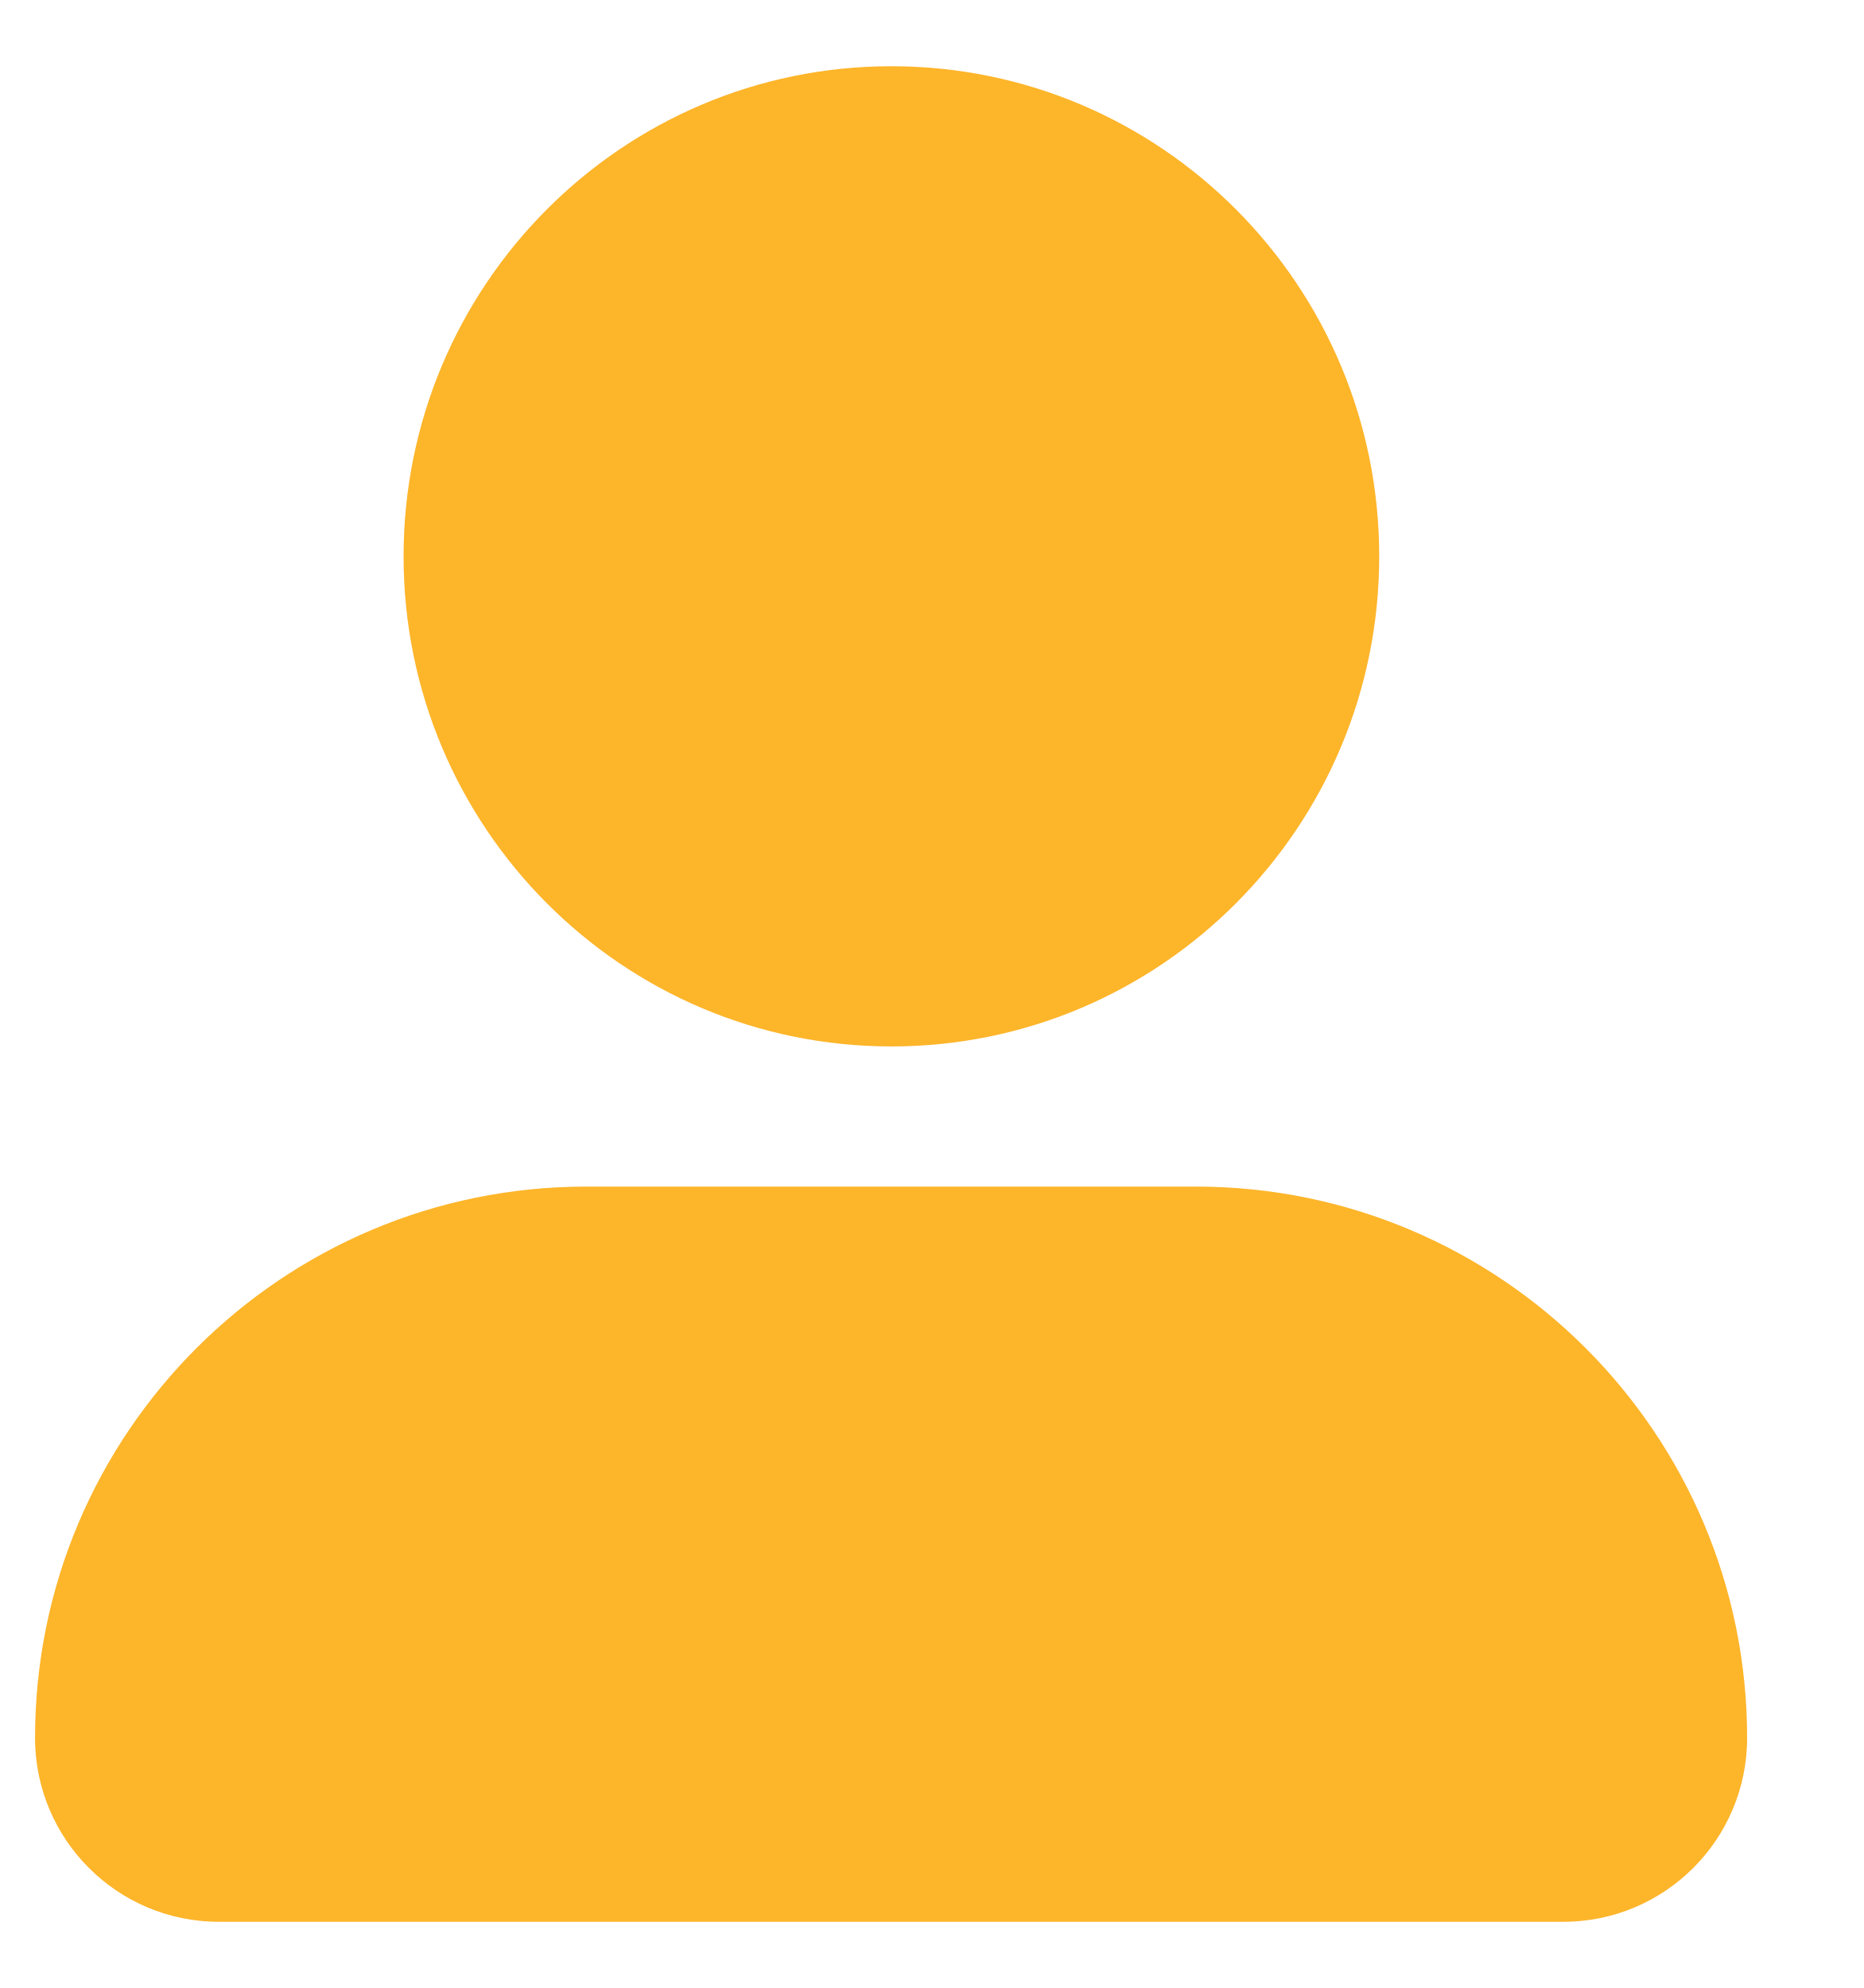
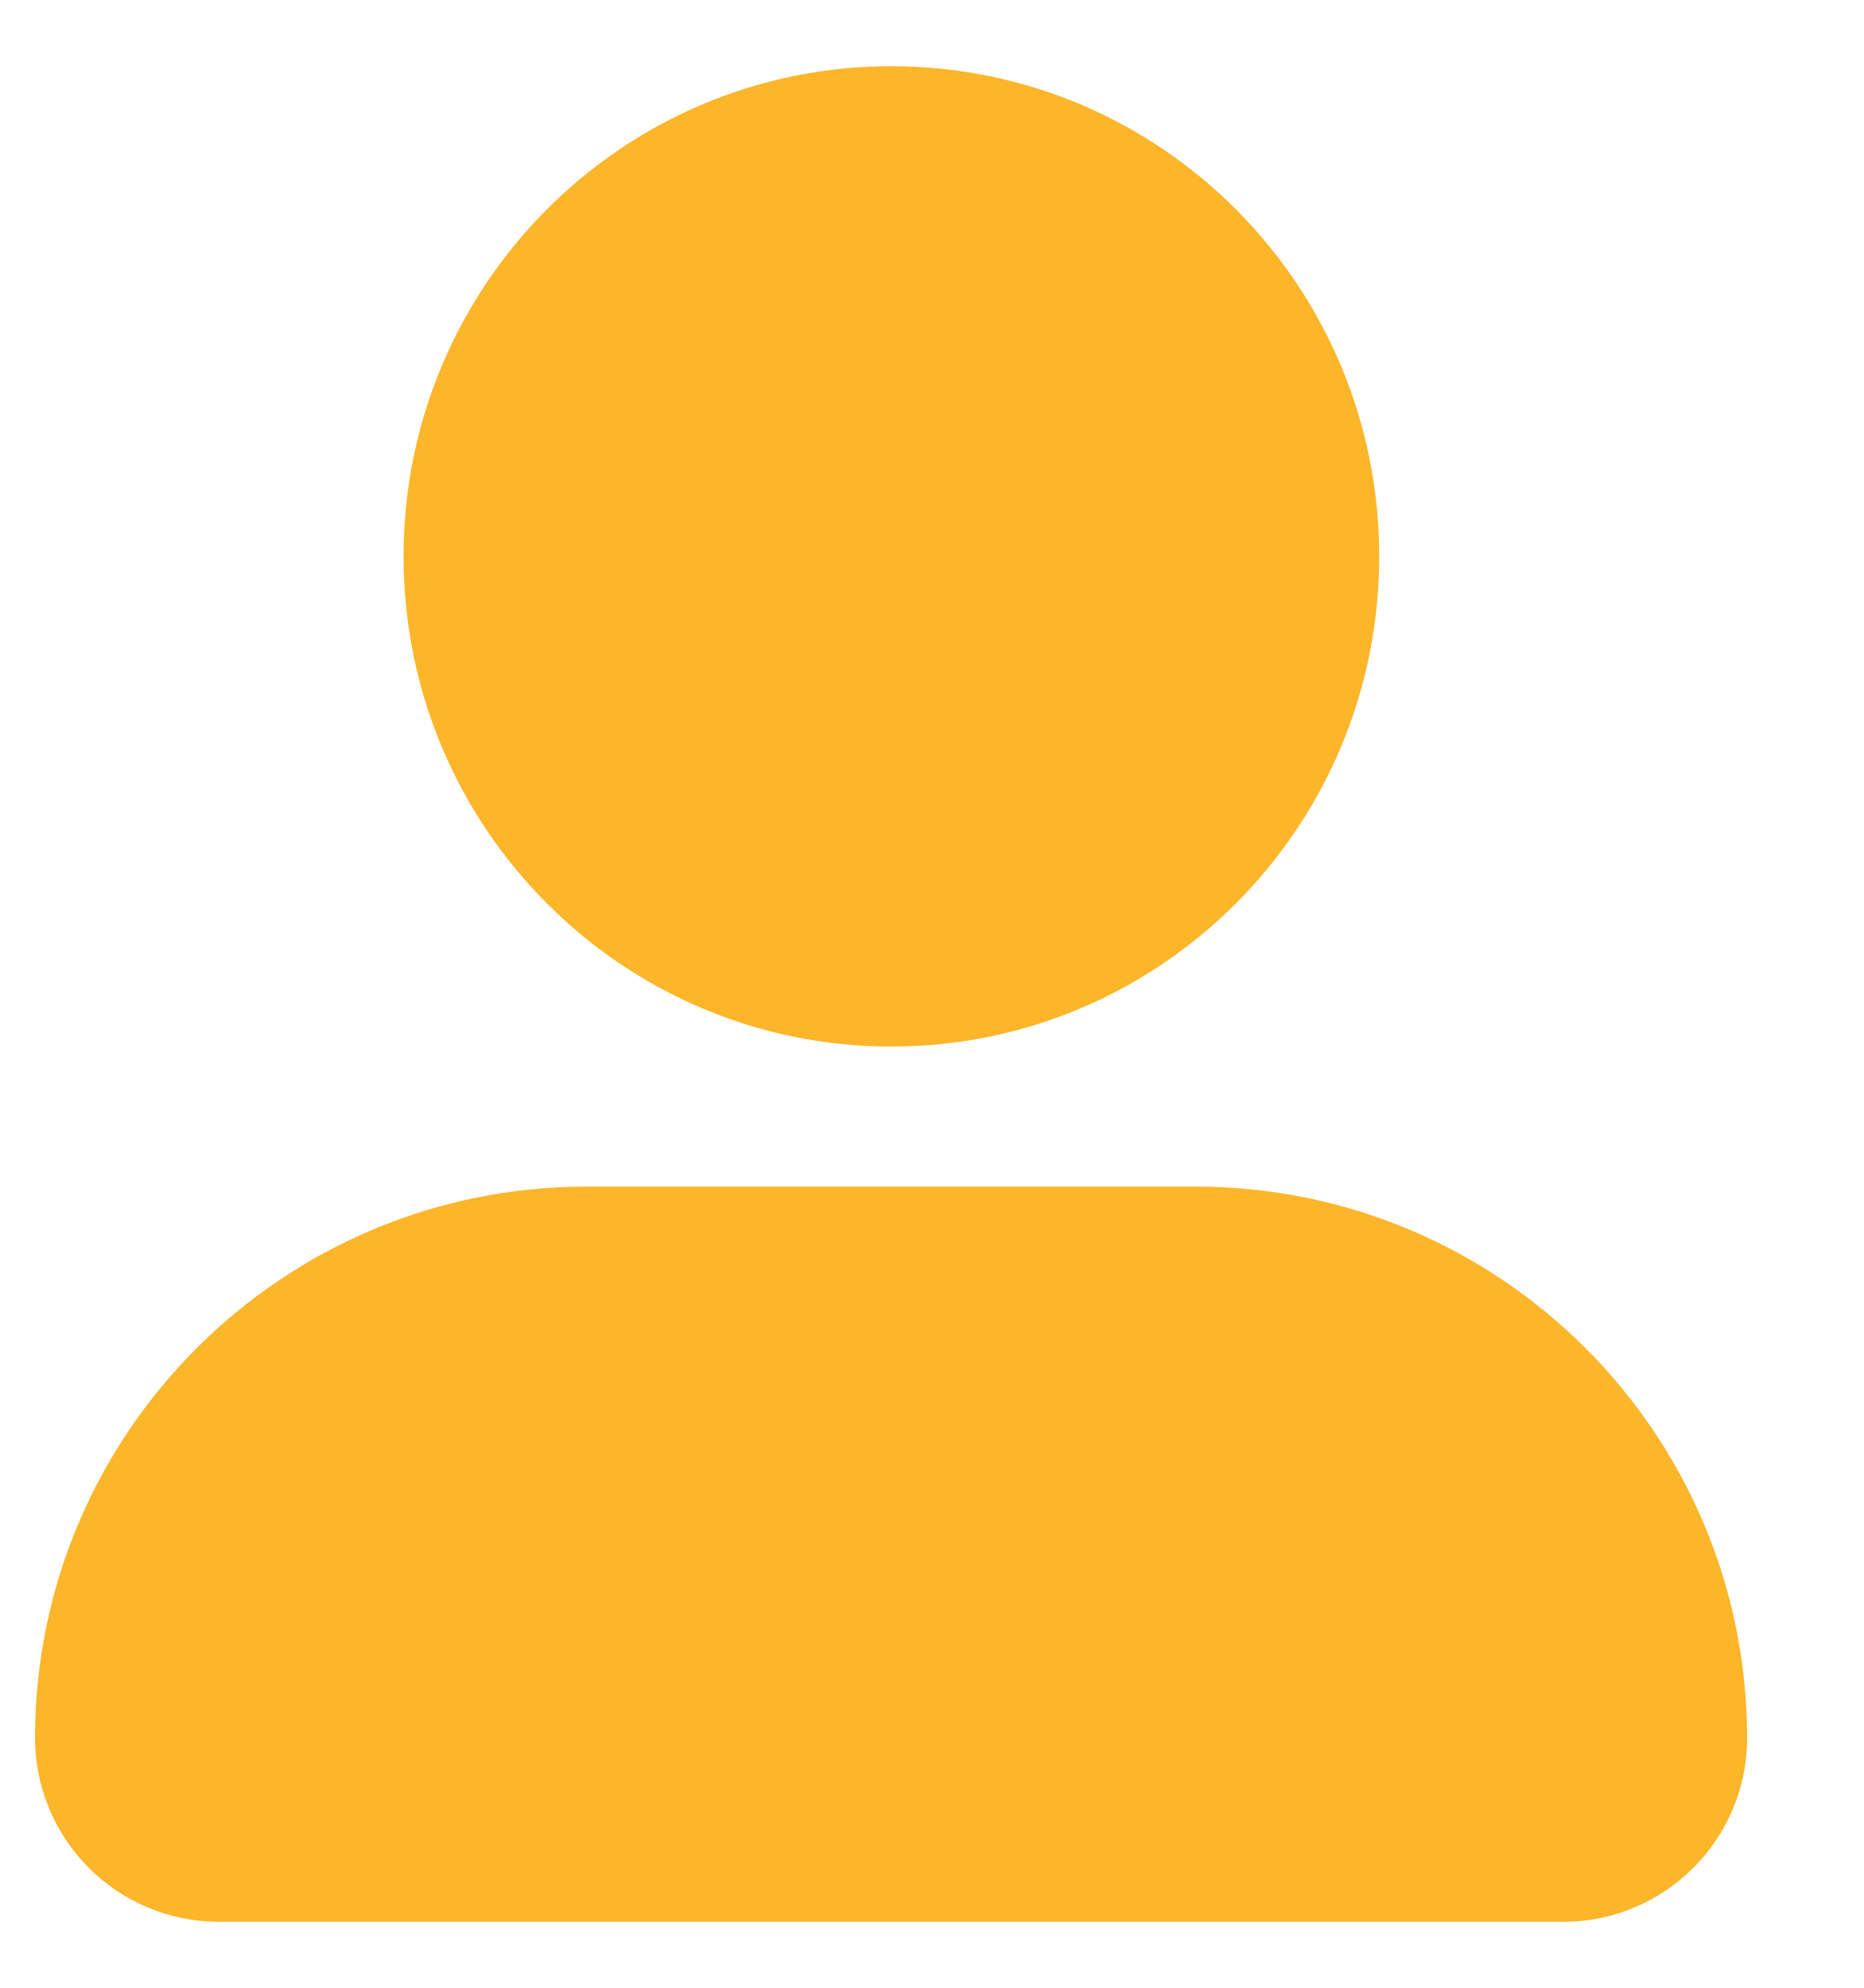
- <svg xmlns="http://www.w3.org/2000/svg" width="15" height="16" viewBox="0 0 15 16" fill="none">
-   <g id="Group 1000004451">
-     <path id="Rectangle 5911" d="M0.282 13.987C0.282 11.537 2.268 9.55 4.719 9.55H9.624C12.074 9.55 14.061 11.537 14.061 13.987C14.061 14.804 13.399 15.467 12.582 15.467H1.761C0.944 15.467 0.282 14.804 0.282 13.987Z" fill="#FDB52A" />
-     <path id="Vector" d="M7.174 8.422C9.343 8.422 11.1 6.656 11.1 4.478C11.1 2.299 9.343 0.533 7.174 0.533C5.006 0.533 3.248 2.299 3.248 4.478C3.248 6.656 5.006 8.422 7.174 8.422Z" fill="#FDB52A" />
-   </g>
+ <svg xmlns="http://www.w3.org/2000/svg" width="15" height="16" fill="#fdb52a">
+   <path d="M.282 13.987A4.44 4.44 0 0 1 4.719 9.55h4.904a4.44 4.44 0 0 1 4.438 4.438 1.48 1.48 0 0 1-1.479 1.479H1.761a1.48 1.48 0 0 1-1.479-1.479zm6.892-5.564c2.168 0 3.926-1.766 3.926-3.945S9.343.533 7.174.533 3.248 2.299 3.248 4.478s1.758 3.945 3.926 3.945z" />
</svg>
